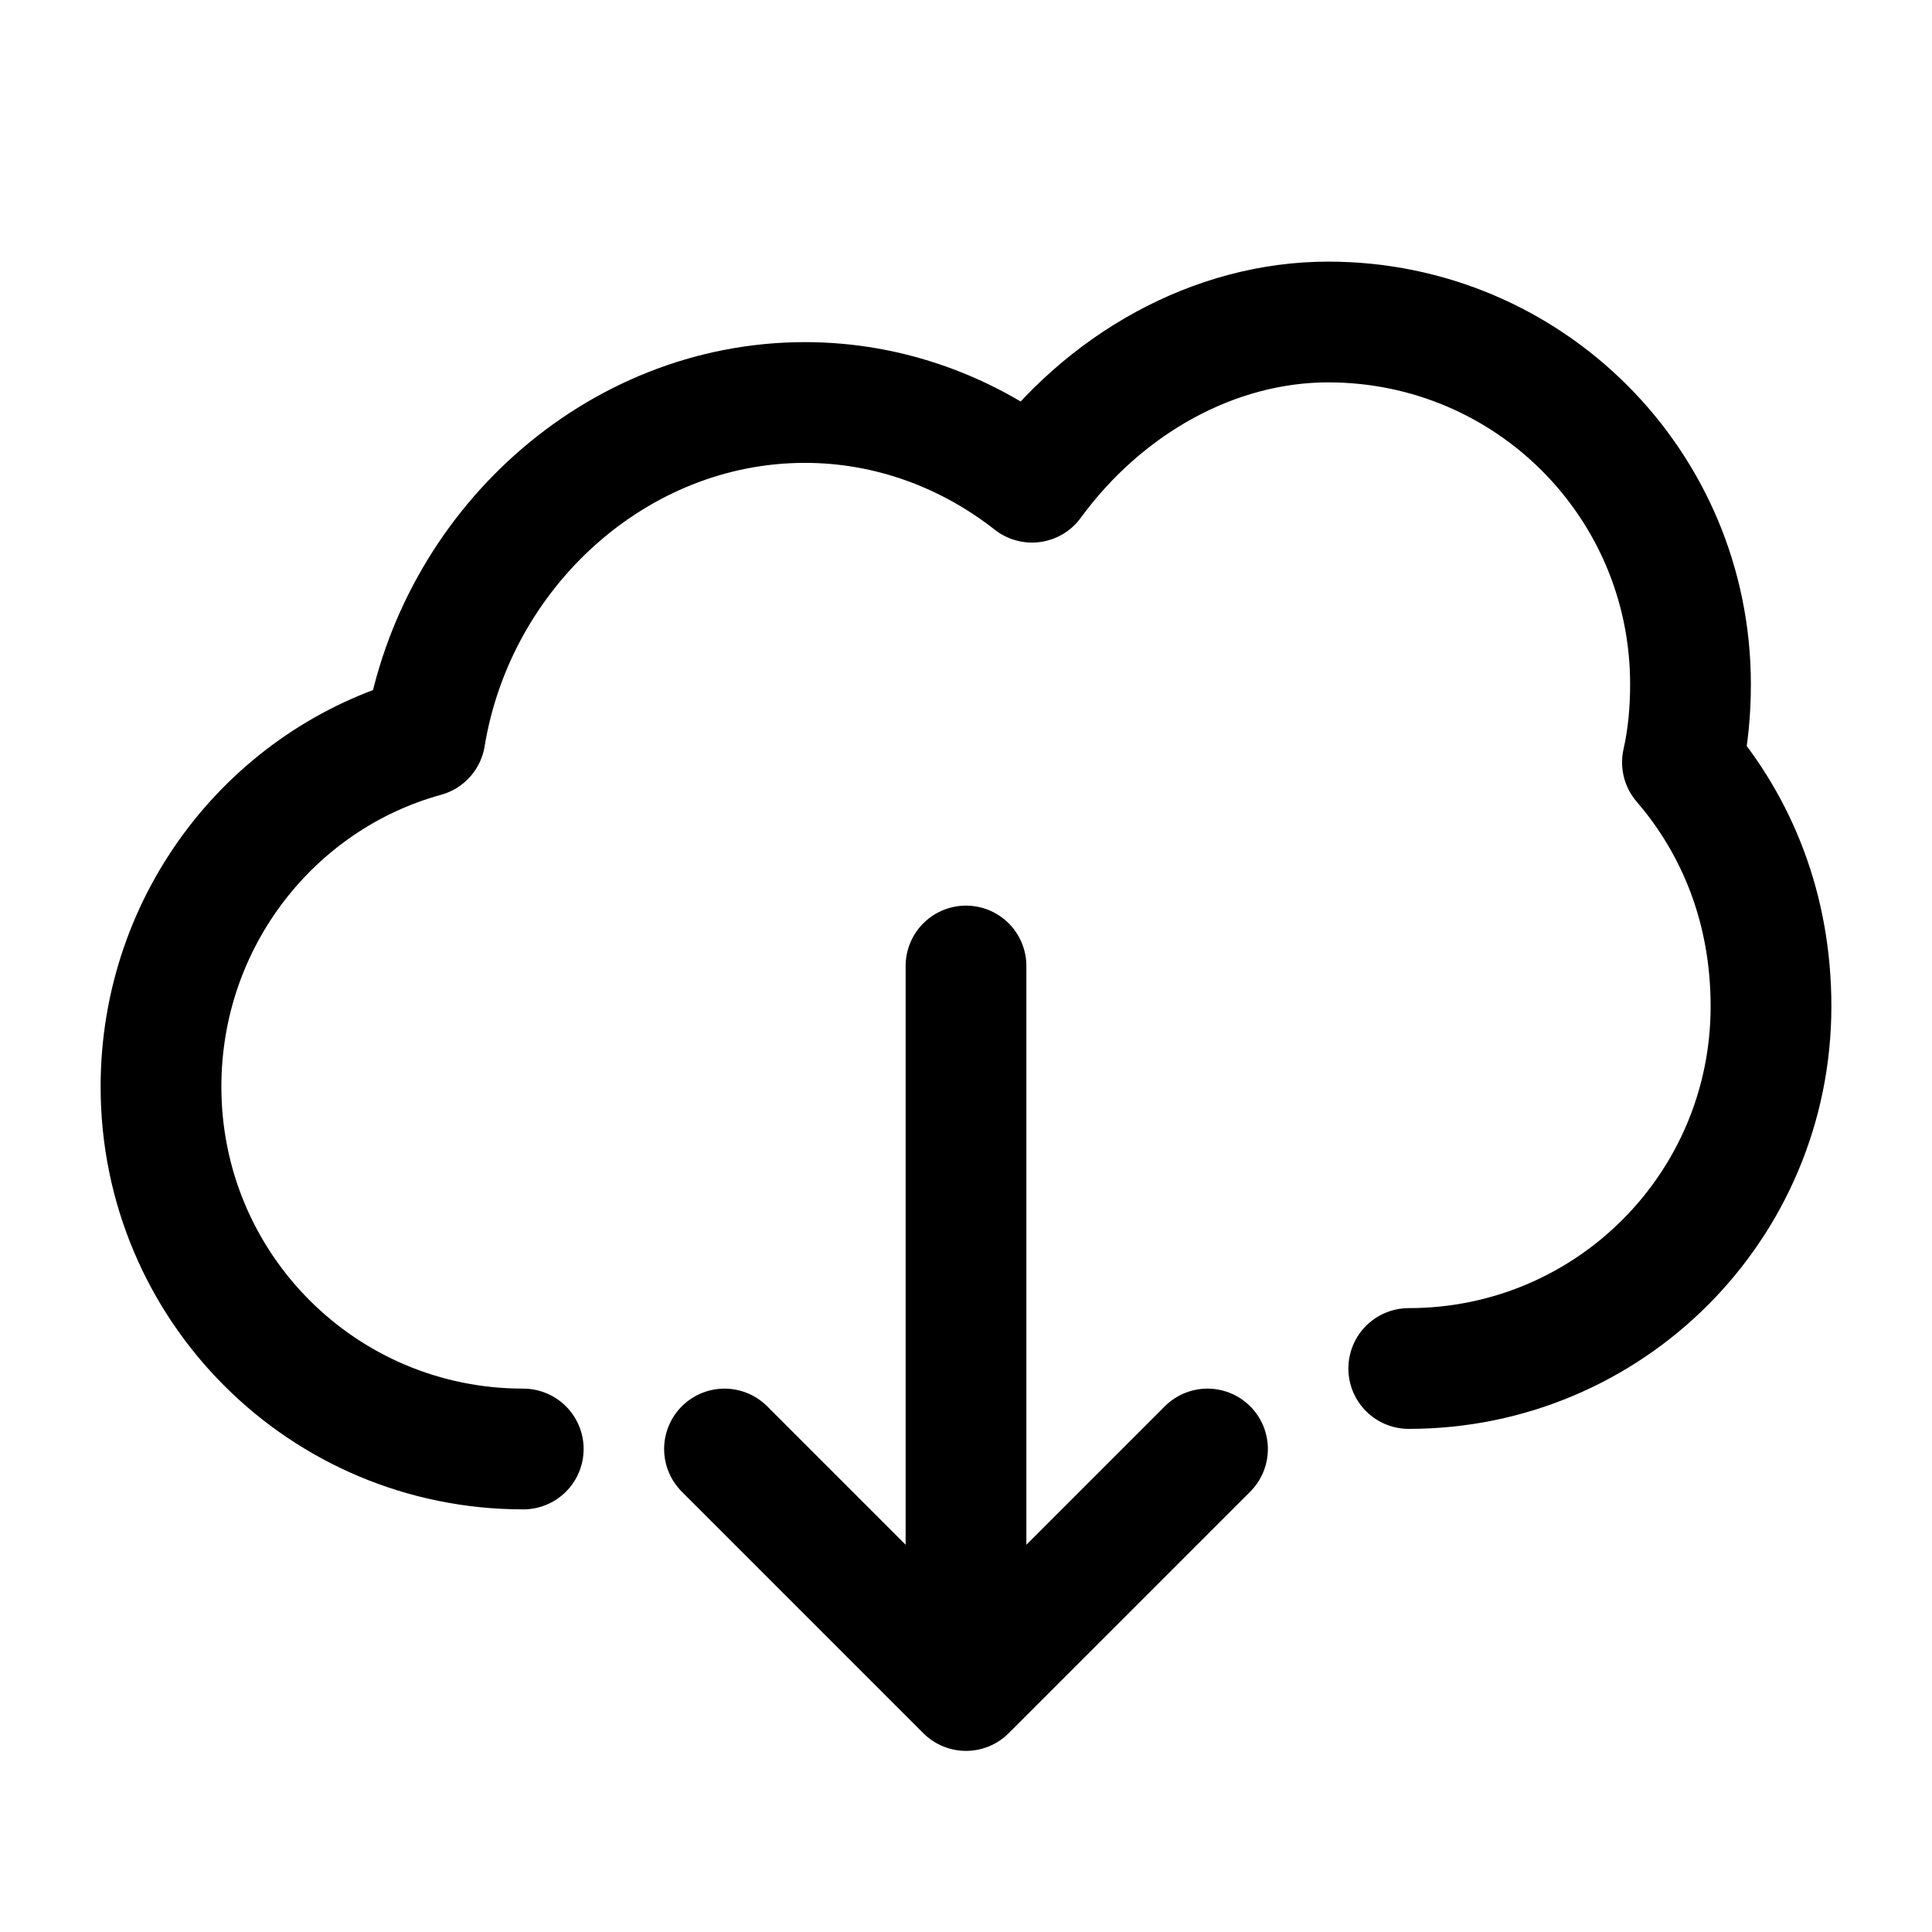
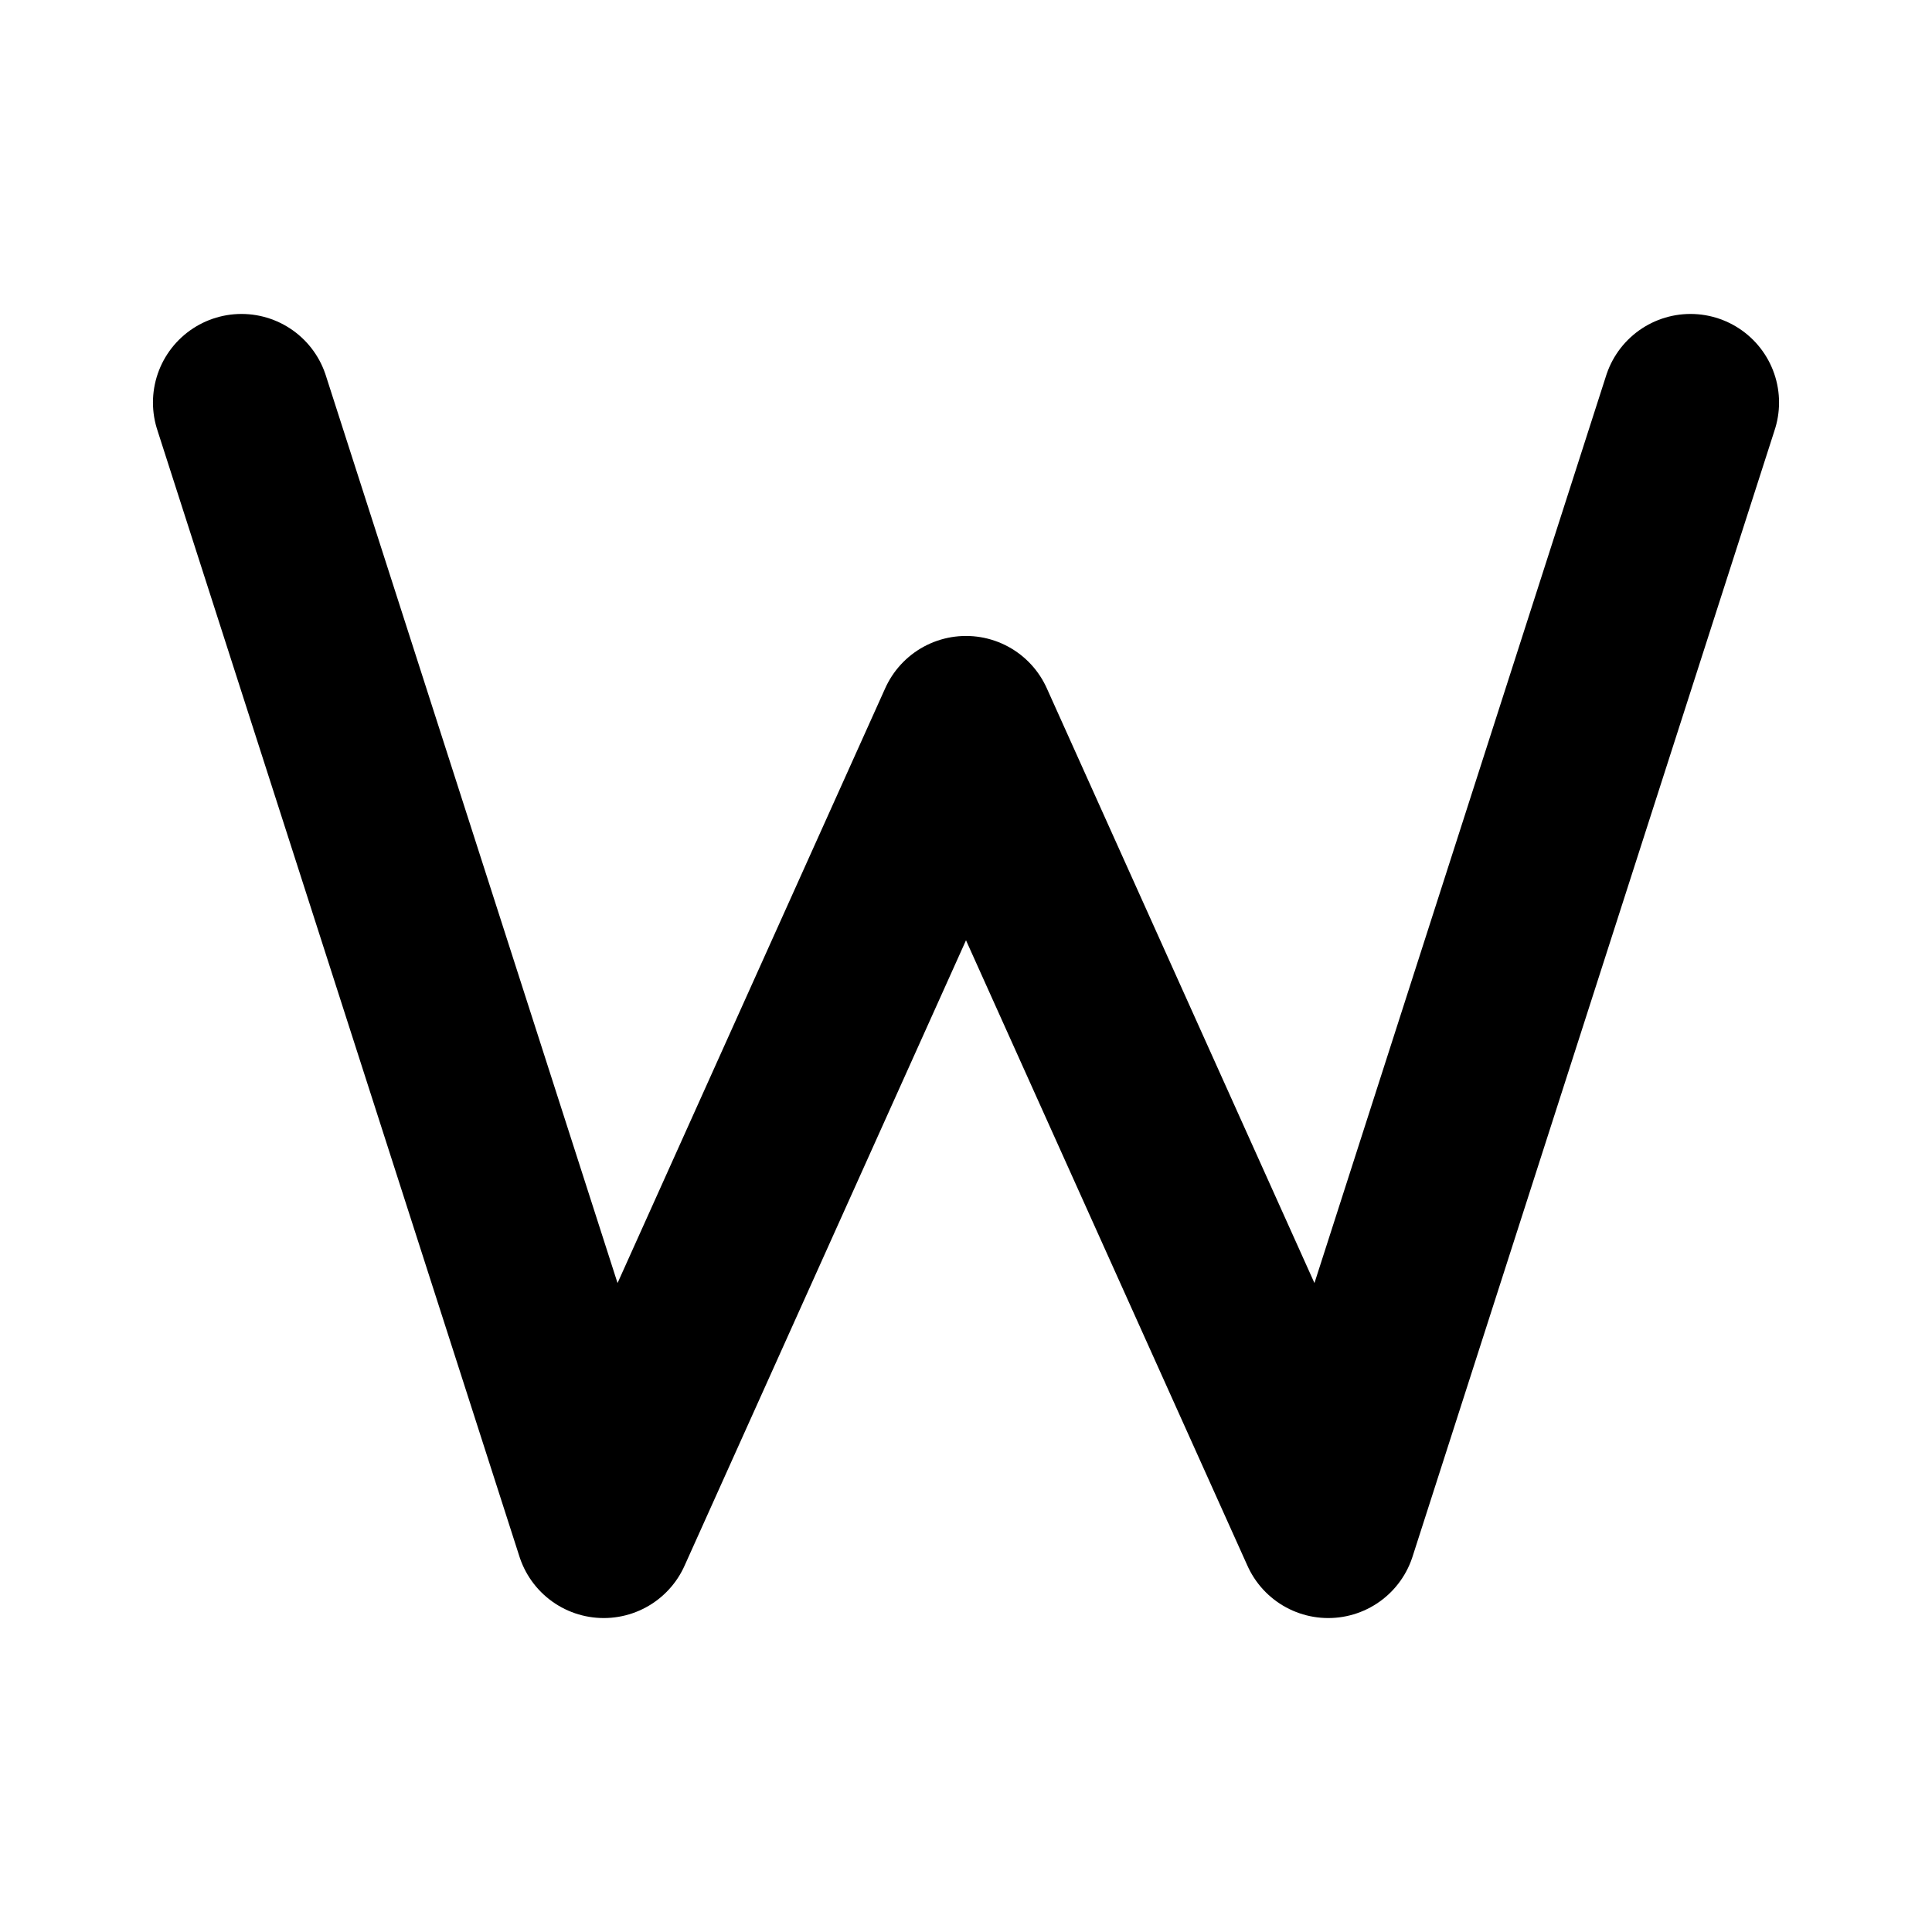
<svg xmlns="http://www.w3.org/2000/svg" width="24" height="24" viewBox="0 0 24 24" fill="none">
-   <path d="M6.5 18C4.01 18 2 15.99 2 13.5C2 11.42 3.39 9.67 5.28 9.15C5.66 6.83 7.65 5 10 5C11.05 5 12.03 5.37 12.82 5.99C13.72 4.76 15.09 4 16.5 4C18.99 4 21 6.01 21 8.5C21 8.83 20.97 9.16 20.9 9.47C21.58 10.26 22 11.29 22 12.5C22 14.99 19.99 17 17.5 17" stroke="currentColor" stroke-width="1.5" stroke-linecap="round" stroke-linejoin="round" />
-   <path d="M12 12V21M12 21L9 18M12 21L15 18" stroke="currentColor" stroke-width="1.5" stroke-linecap="round" stroke-linejoin="round" />
+   <path d="M3 5L7.5 19L12 9L16.5 19L21 5" stroke="currentColor" stroke-width="2.2" stroke-linecap="round" stroke-linejoin="round" />
</svg>
